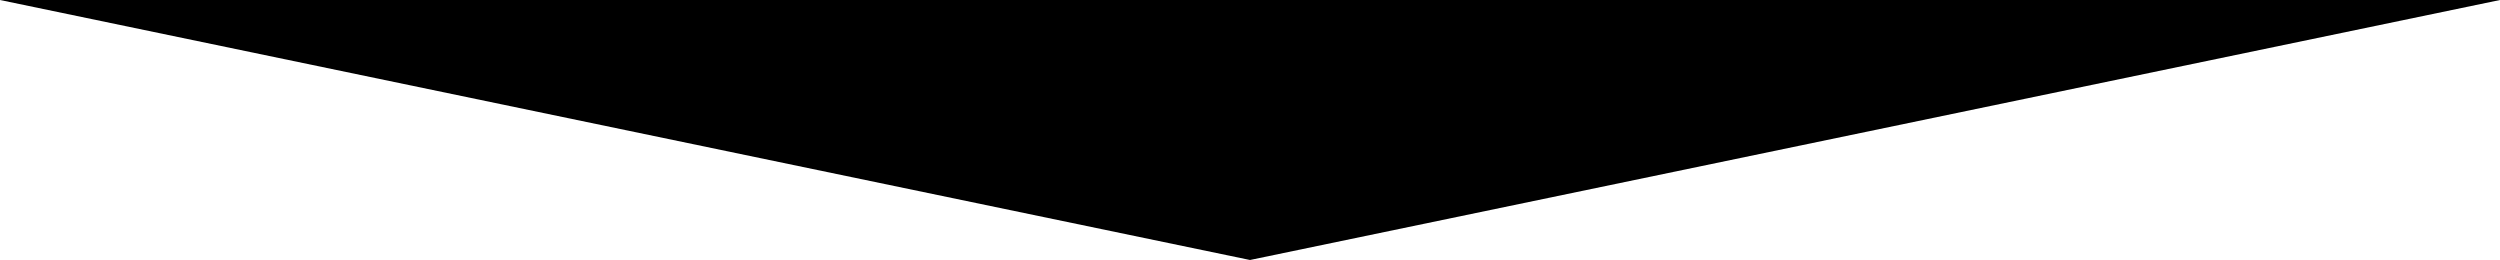
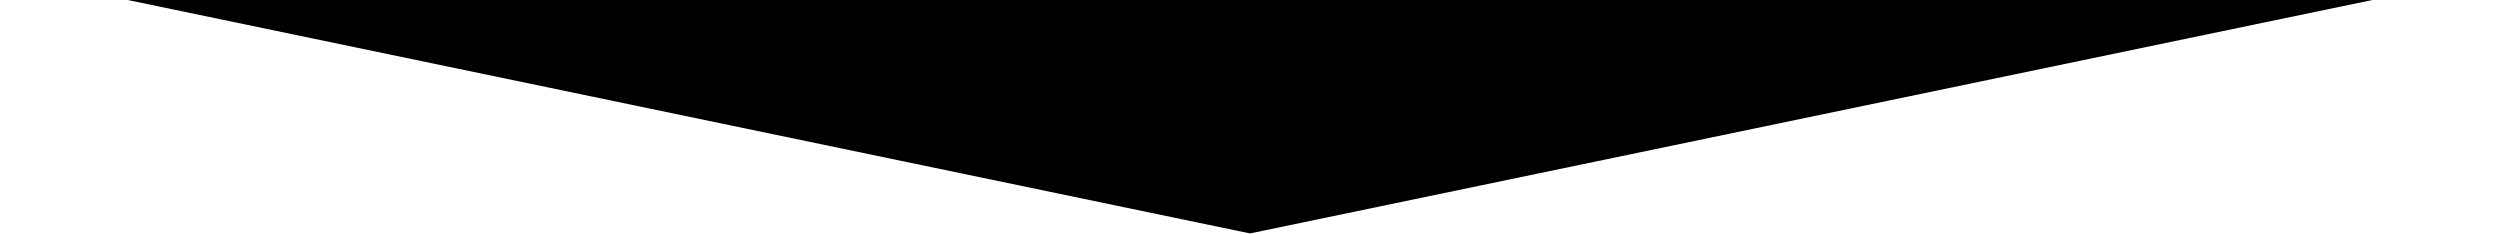
- <svg xmlns="http://www.w3.org/2000/svg" version="1.0" id="Layer_1" x="0px" y="0px" width="595.28px" height="61.905px" viewBox="0 0 595.28 61.905" enable-background="new 0 0 595.28 61.905" xml:space="preserve">
+ <svg xmlns="http://www.w3.org/2000/svg" version="1.0" id="Layer_1" x="0px" y="0px" width="1146" height="107" viewBox="0 0 595.28 61.905" enable-background="new 0 0 595.28 61.905" xml:space="preserve">
  <polygon fill="#000000" points="297.64,61.905 0,0 595.28,0 " />
</svg>
